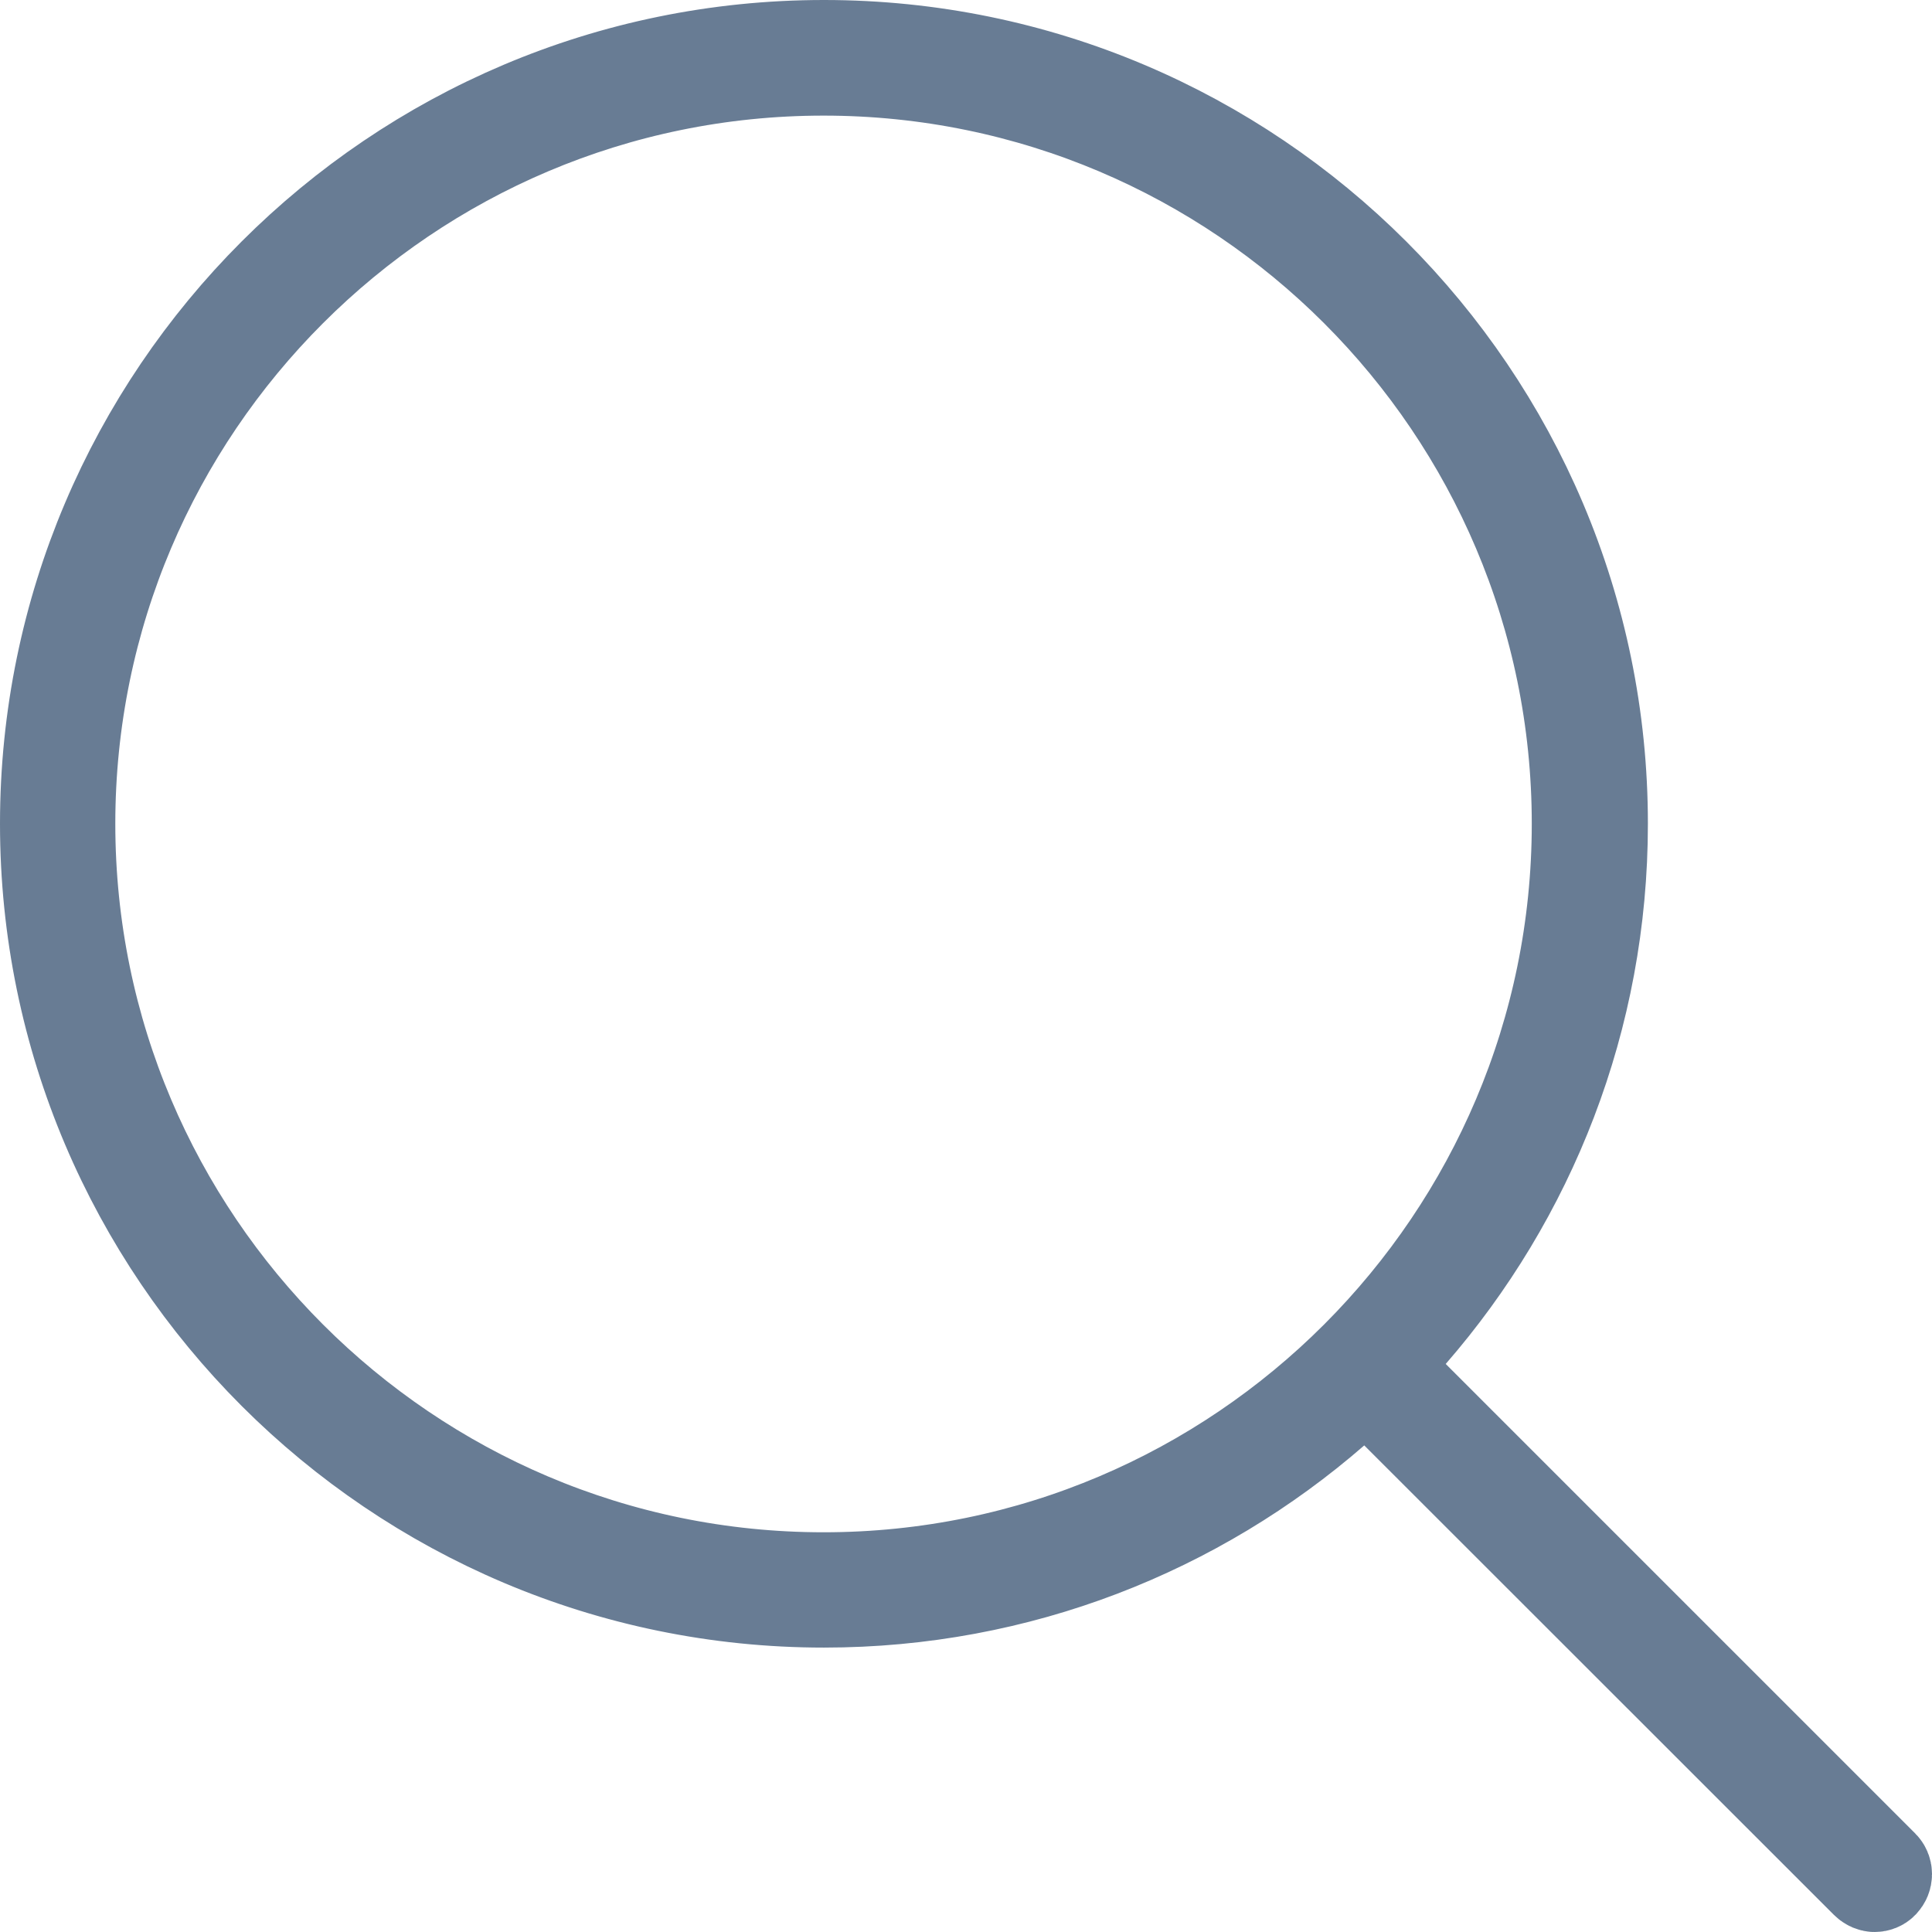
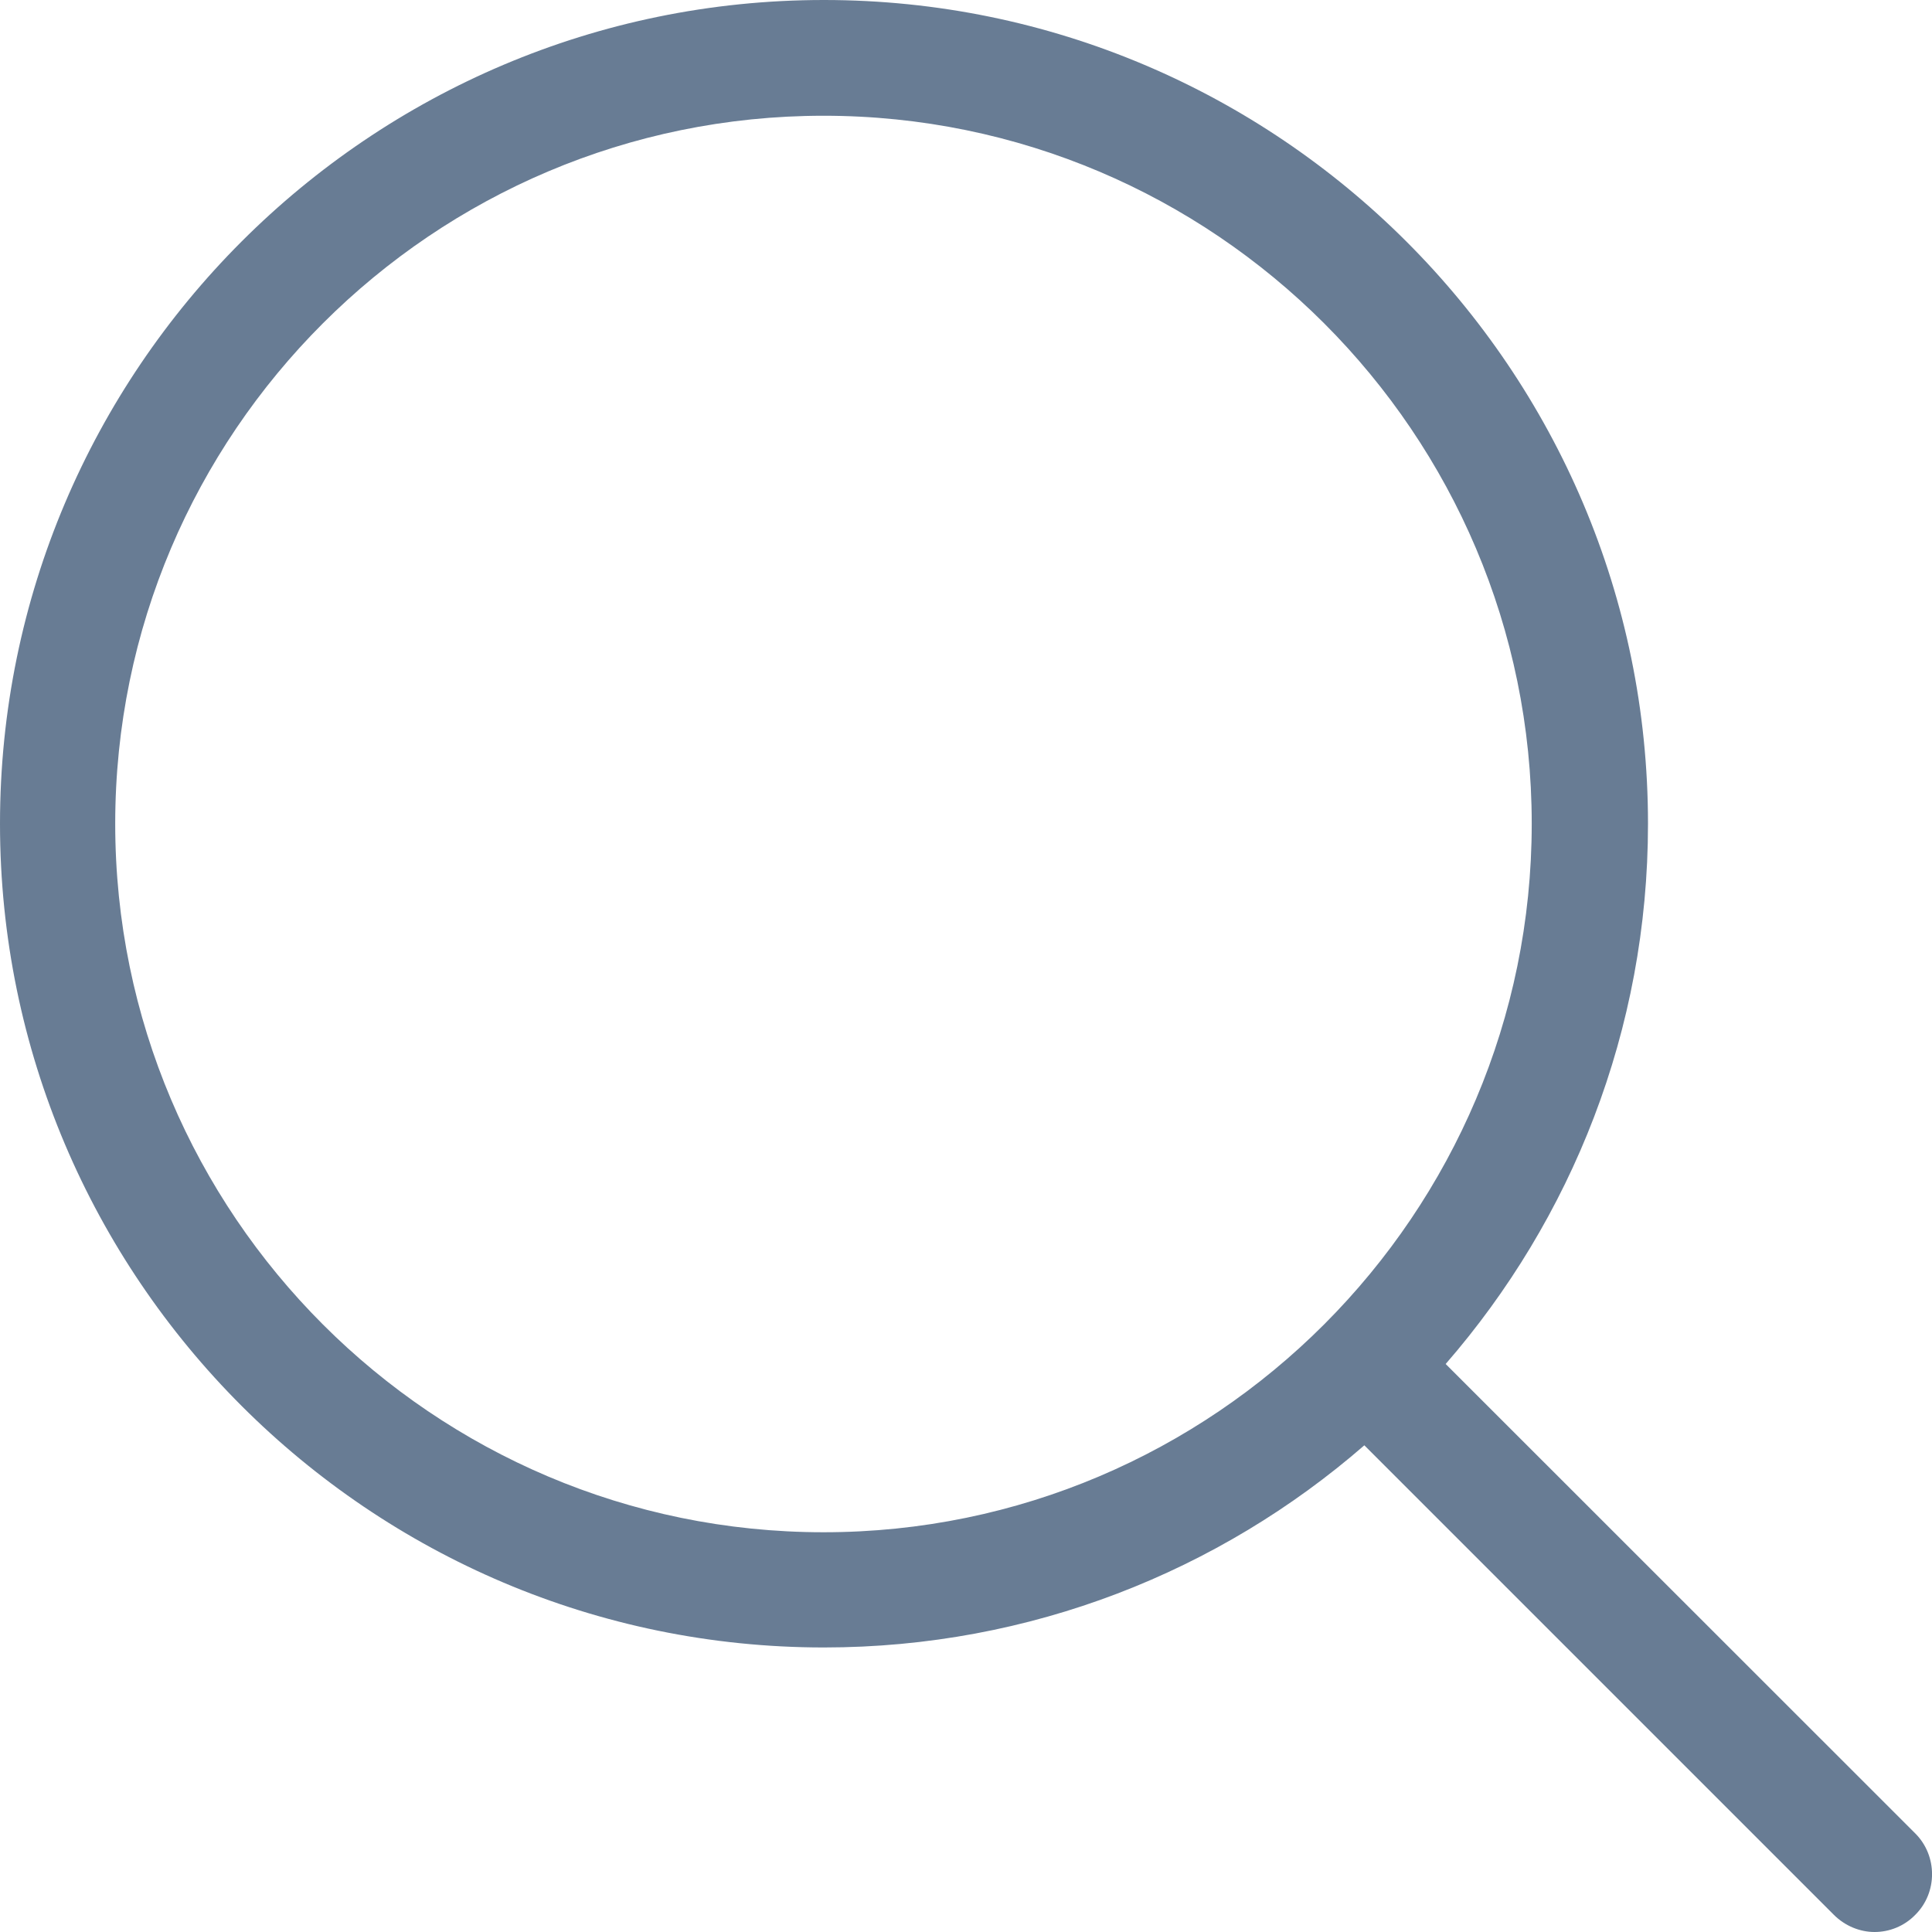
- <svg xmlns="http://www.w3.org/2000/svg" width="19" height="19" viewBox="0 0 19 19" fill="none">
-   <path d="M13.84 13.086L13.534 13.438L13.864 13.767L18.482 18.385C18.492 18.395 18.5 18.411 18.5 18.431C18.5 18.452 18.492 18.468 18.482 18.478L18.482 18.478L18.476 18.485C18.468 18.493 18.454 18.5 18.435 18.5C18.432 18.5 18.424 18.499 18.414 18.495C18.405 18.491 18.396 18.485 18.389 18.478L13.77 13.861L13.441 13.531L13.089 13.837C11.752 15 10.009 15.703 8.103 15.703C3.913 15.703 0.5 12.291 0.5 8.101C0.5 3.912 3.909 0.5 8.103 0.5C12.294 0.5 15.706 3.908 15.706 8.101C15.706 10.007 15.003 11.749 13.84 13.086ZM8.099 0.637C3.984 0.637 0.634 3.983 0.634 8.101C0.634 12.22 3.984 15.569 8.099 15.569C12.219 15.569 15.564 12.215 15.564 8.101C15.564 3.987 12.218 0.637 8.099 0.637Z" fill="#687C94" stroke="#687C94" />
+ <svg xmlns="http://www.w3.org/2000/svg" width="11" height="11" viewBox="0 0 11 11" fill="none">
+   <path d="M10.905 10.439L8.231 7.766C8.948 6.941 9.383 5.866 9.383 4.69C9.383 2.102 7.277 0 4.691 0C2.103 0 0 2.105 0 4.69C0 7.276 2.105 9.38 4.691 9.38C5.867 9.38 6.943 8.946 7.768 8.229L10.441 10.902C10.505 10.966 10.59 11 10.673 11C10.756 11 10.841 10.968 10.905 10.902C11.032 10.776 11.032 10.566 10.905 10.439ZM0.656 4.69C0.656 2.466 2.466 0.659 4.689 0.659C6.914 0.659 8.721 2.468 8.721 4.69C8.721 6.912 6.914 8.724 4.689 8.724C2.466 8.724 0.656 6.915 0.656 4.69Z" fill="#687C94" />
</svg>
